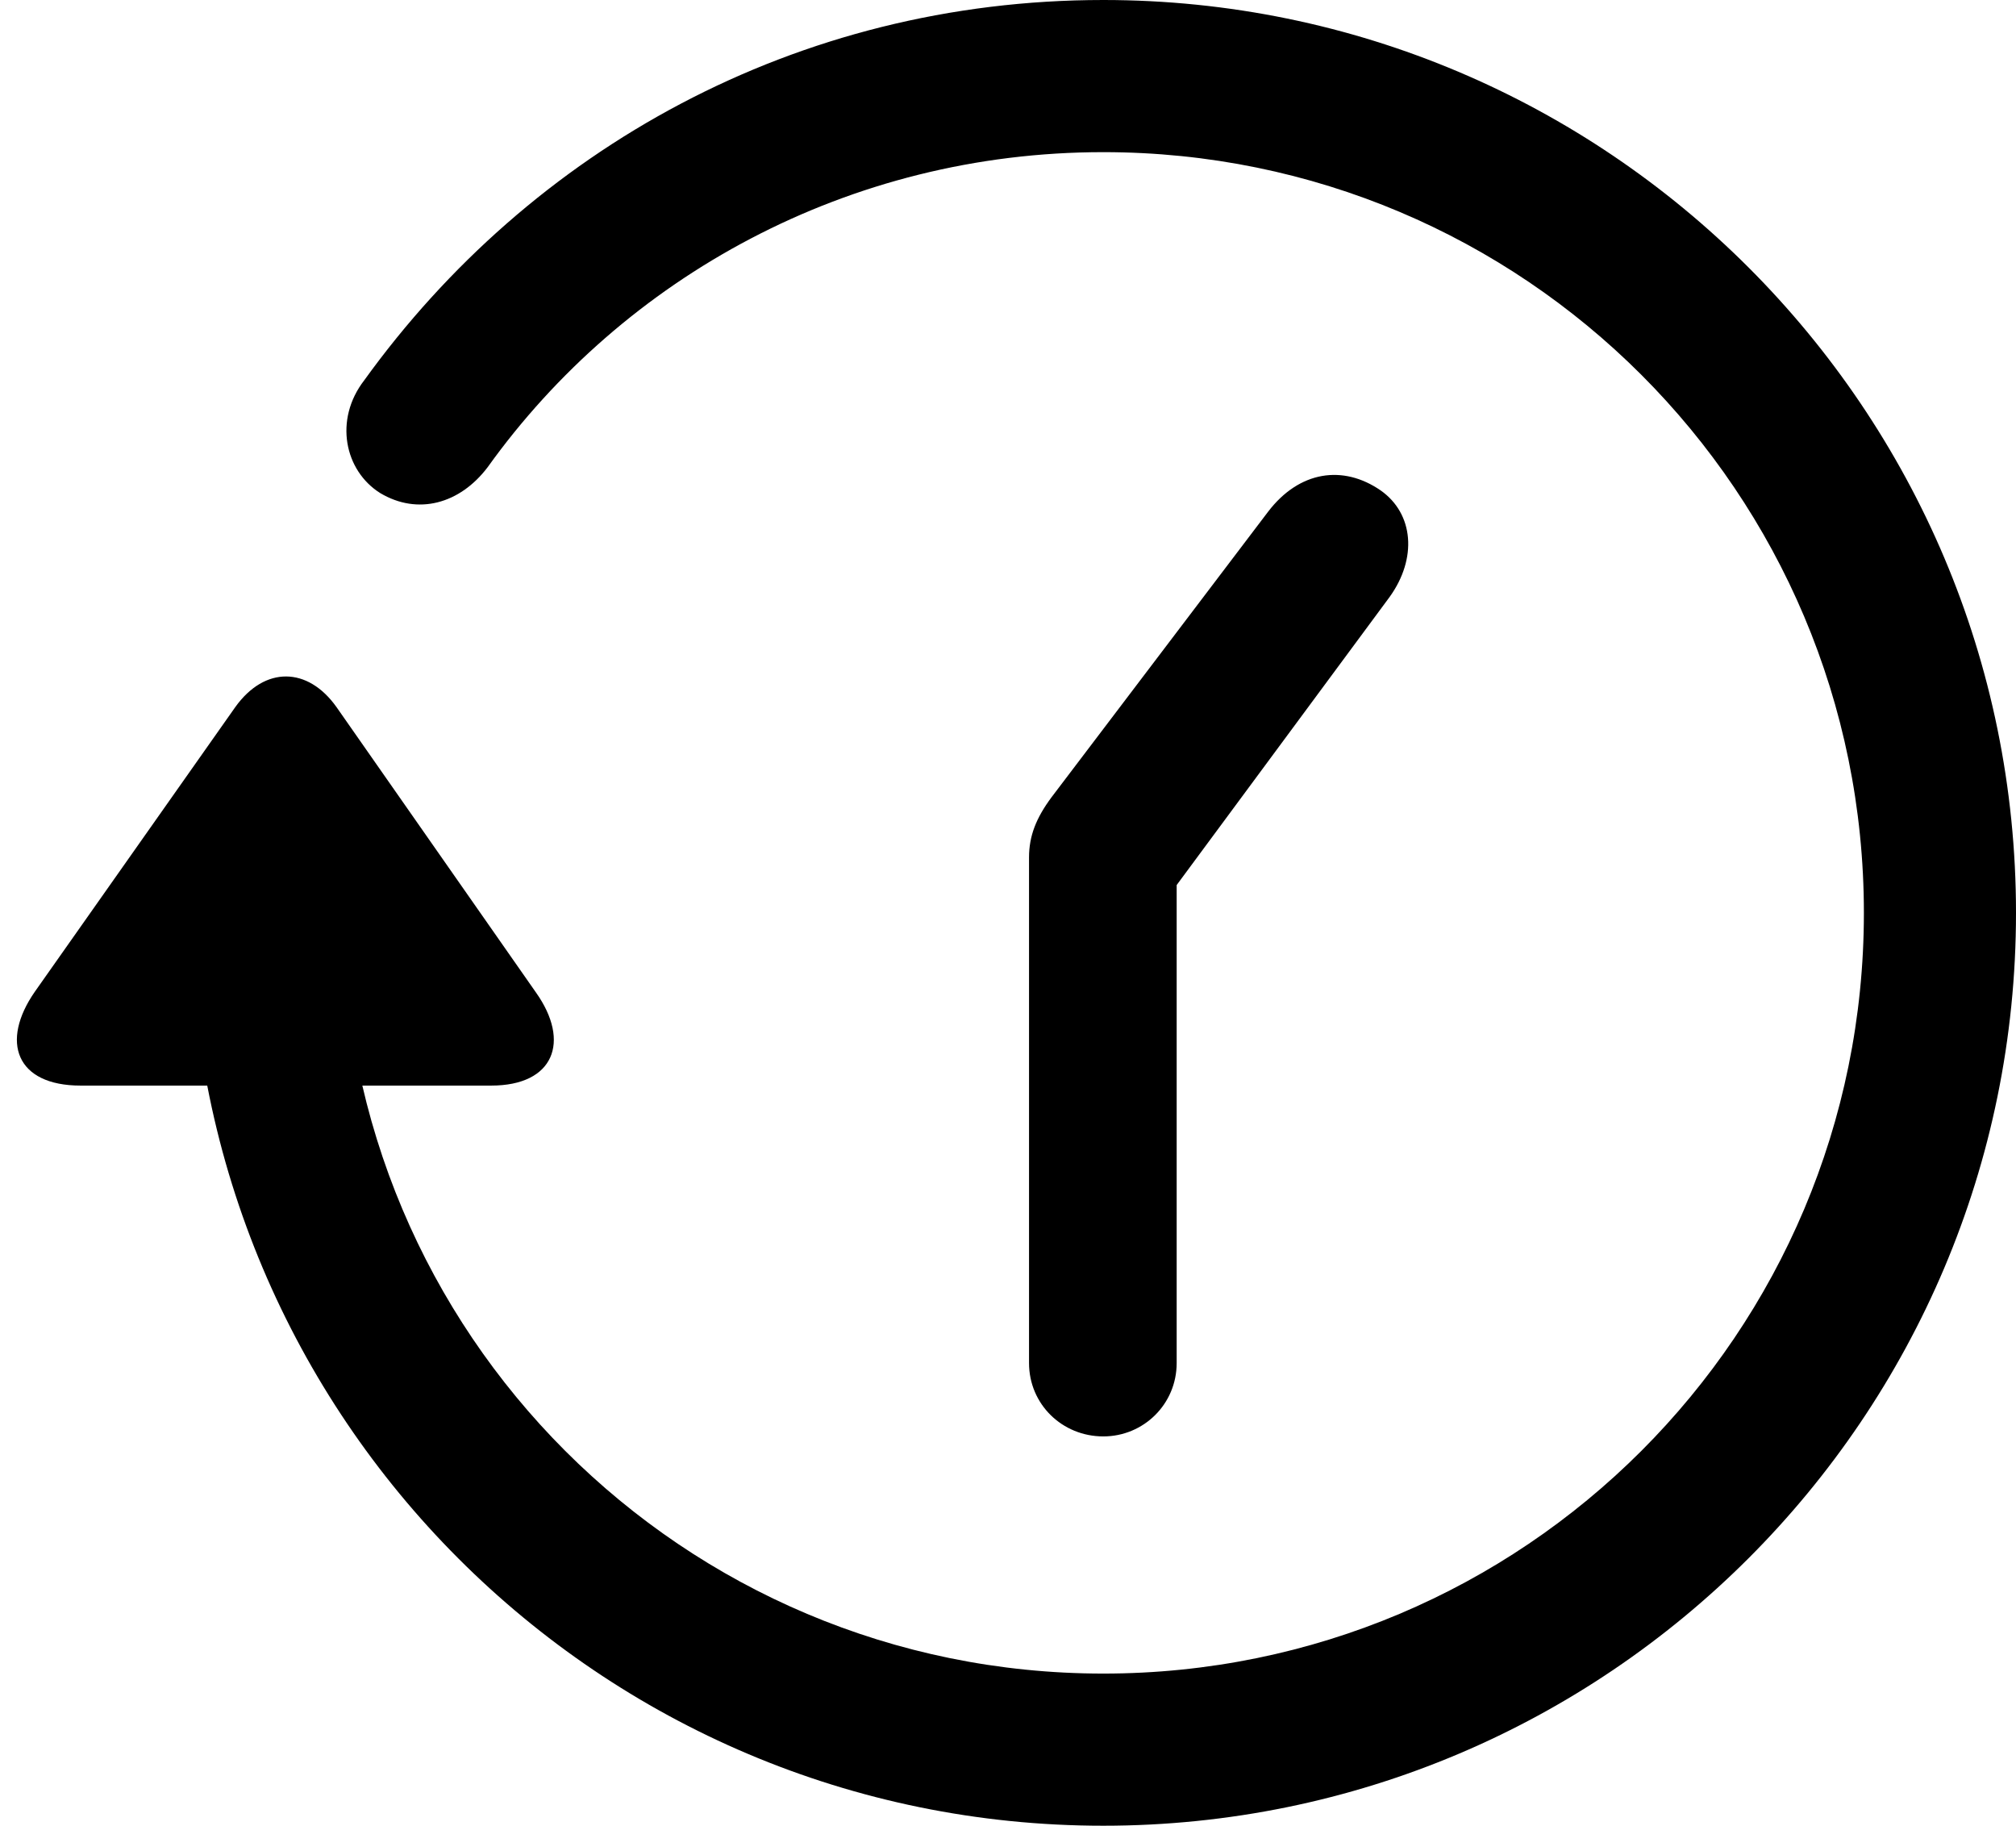
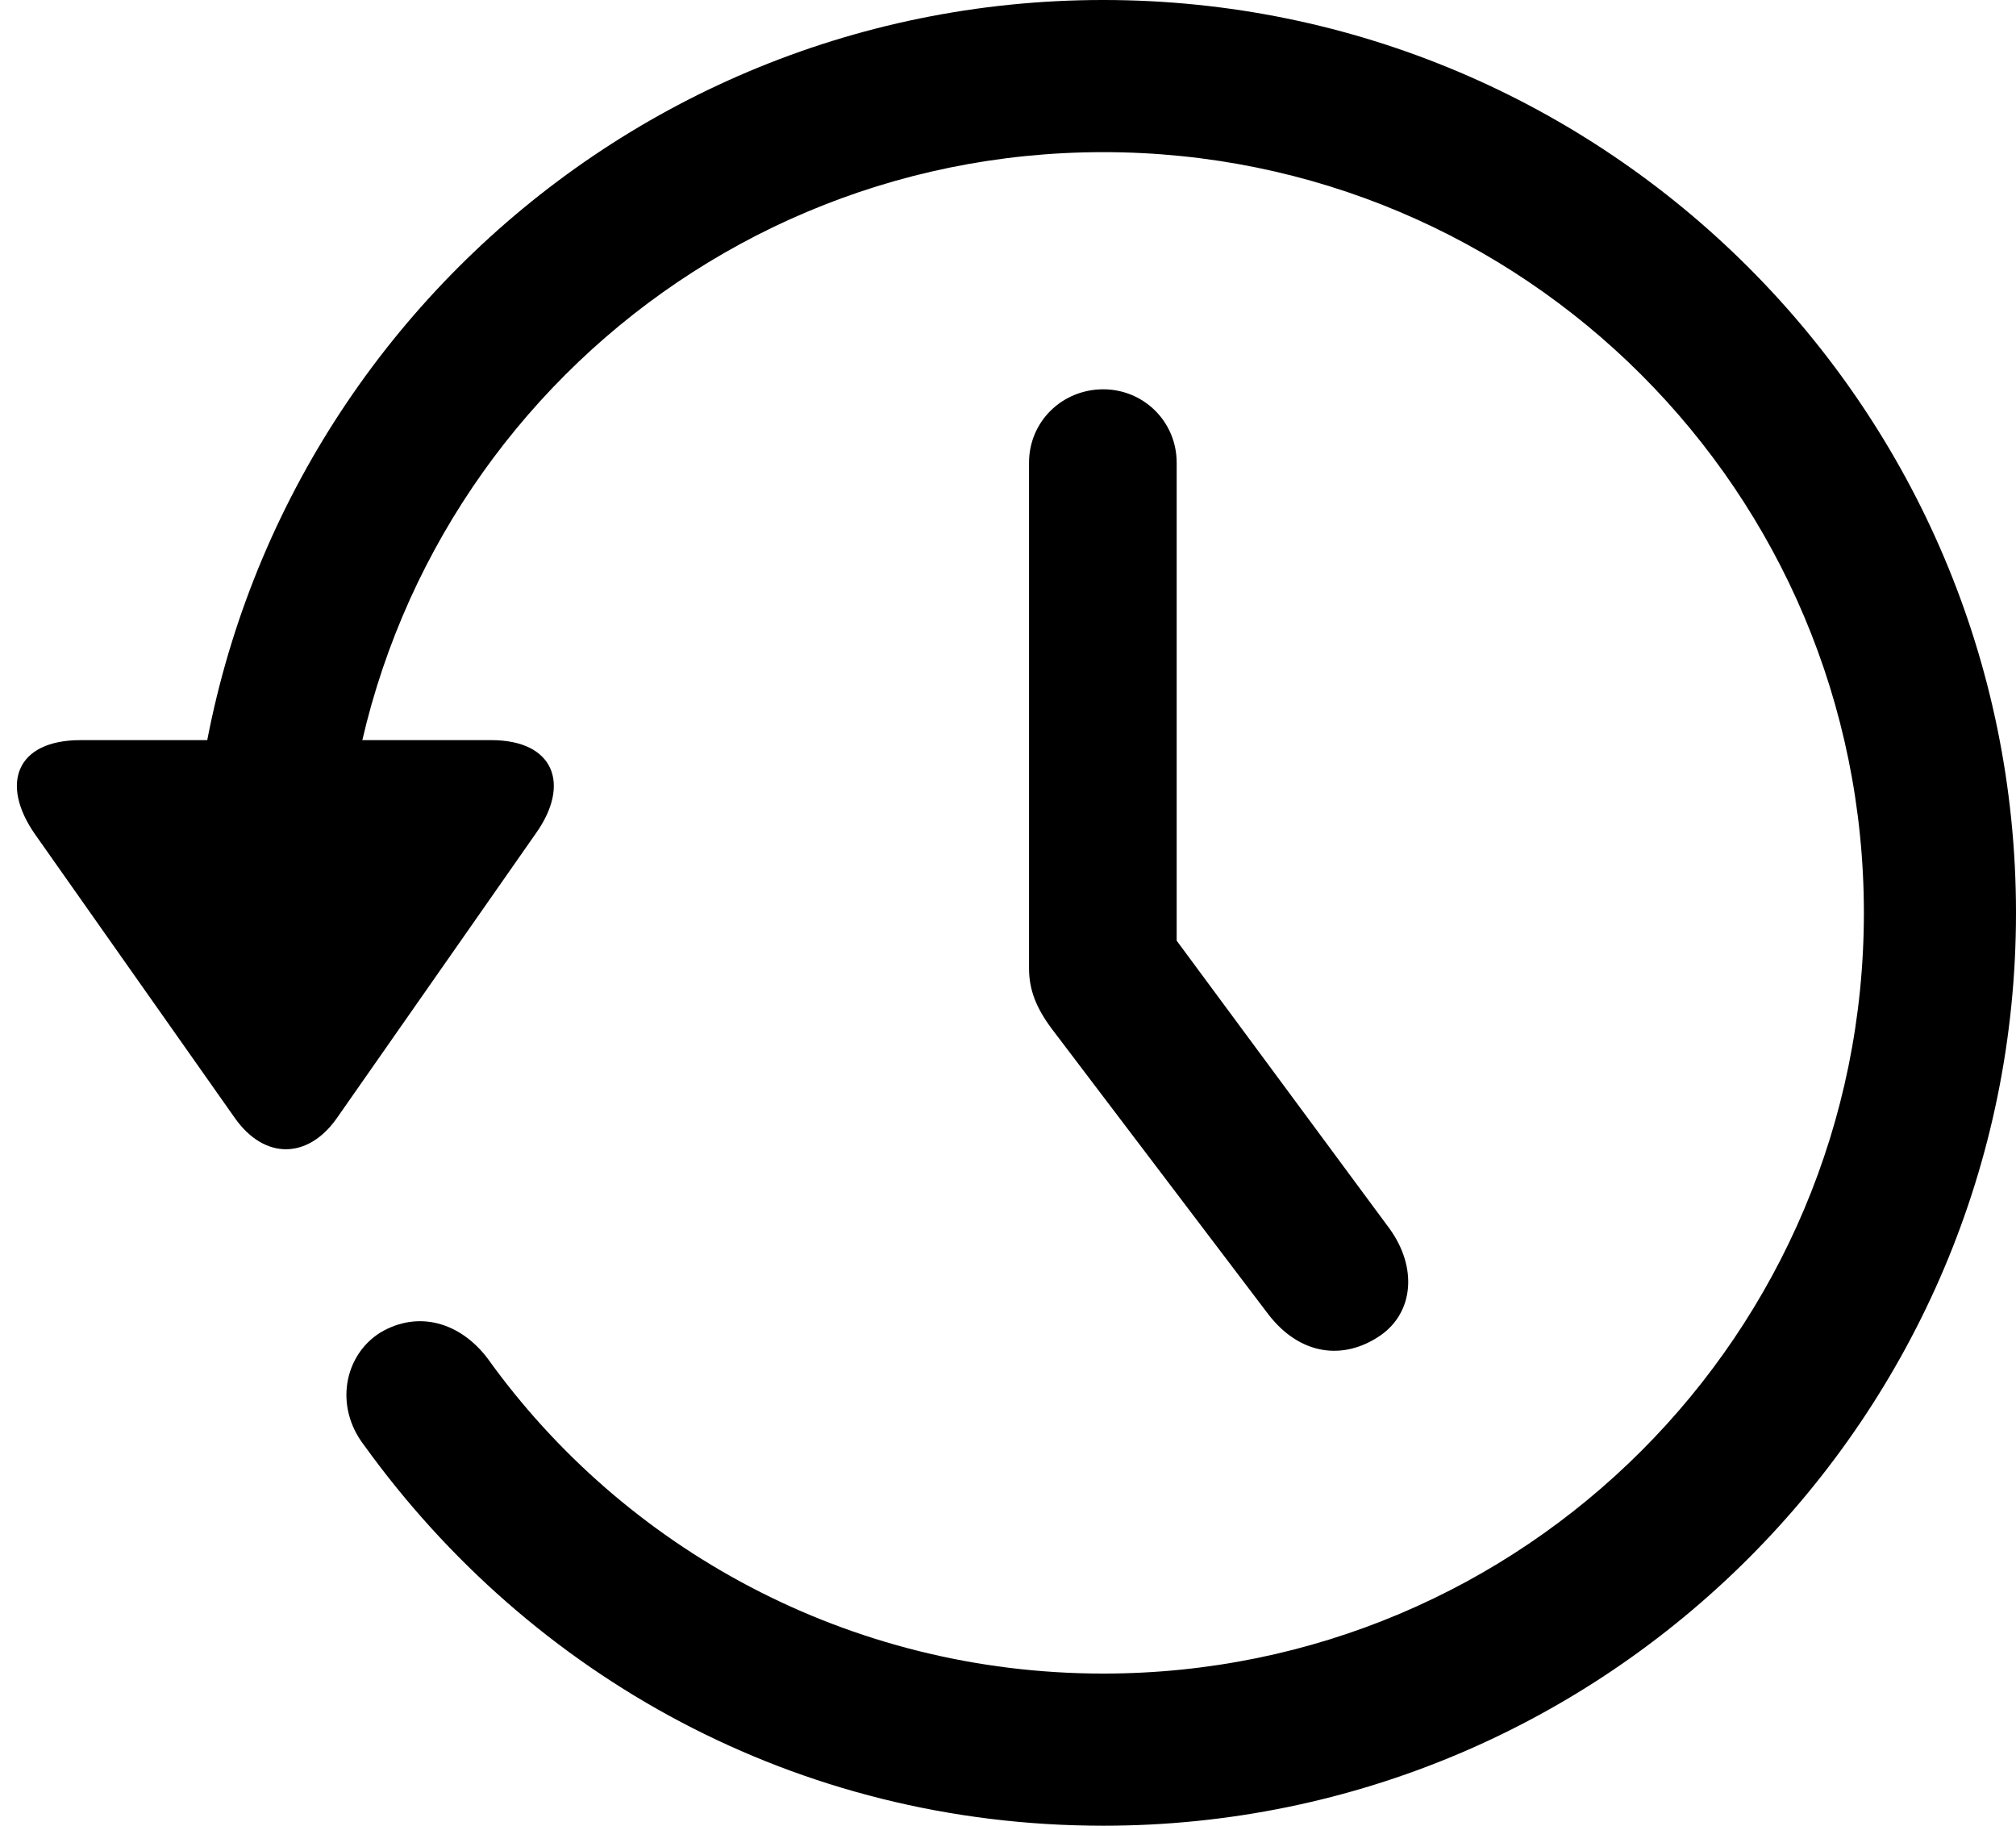
<svg xmlns="http://www.w3.org/2000/svg" viewBox="0 0 220.019 199.219">
-   <path fill-rule="nonzero" d="M8.789 118.457 C1.758 118.457 0 113.672 3.809 108.203 L25.684 77.148 C28.906 72.656 33.594 72.754 36.719 77.148 L58.496 108.301 C62.305 113.672 60.449 118.457 53.613 118.457 Z M220.019 99.609 C220.019 154.59 175.391 199.219 120.41 199.219 C65.43 199.219 20.898 154.687 20.801 99.512 C20.898 94.922 24.512 91.308 29.004 91.308 C33.594 91.308 37.402 95.019 37.402 99.609 C37.402 145.508 74.512 182.617 120.41 182.617 C166.308 182.617 203.418 145.508 203.418 99.609 C203.418 53.711 166.308 16.602 120.41 16.602 C92.578 16.602 68.066 30.273 53.223 50.977 C50.195 54.98 45.605 56.25 41.504 53.809 C37.598 51.367 36.426 45.801 39.746 41.504 C57.91 16.309 86.914 0 120.41 0 C175.391 0 220.019 44.629 220.019 99.609 Z M120.41 156.738 C115.918 156.738 112.305 153.222 112.305 148.73 L112.305 93.555 C112.305 91.211 113.086 89.258 114.746 87.012 L138.379 55.859 C141.797 51.367 146.582 50.684 150.683 53.516 C154.297 56.055 154.687 60.937 151.66 65.137 L119.531 108.594 L128.418 81.348 L128.418 148.73 C128.418 153.222 124.805 156.738 120.41 156.738 Z" fill="black" />
+   <g transform="translate(0,199.2186) scale(1,-1)">
+     <path fill-rule="nonzero" d="M8.789 118.457 C1.758 118.457 0 113.672 3.809 108.203 L25.684 77.148 C28.906 72.656 33.594 72.754 36.719 77.148 L58.496 108.301 C62.305 113.672 60.449 118.457 53.613 118.457 Z M220.019 99.609 C220.019 154.59 175.391 199.219 120.41 199.219 C65.43 199.219 20.898 154.687 20.801 99.512 C20.898 94.922 24.512 91.308 29.004 91.308 C33.594 91.308 37.402 95.019 37.402 99.609 C37.402 145.508 74.512 182.617 120.41 182.617 C166.308 182.617 203.418 145.508 203.418 99.609 C203.418 53.711 166.308 16.602 120.41 16.602 C92.578 16.602 68.066 30.273 53.223 50.977 C50.195 54.98 45.605 56.25 41.504 53.809 C37.598 51.367 36.426 45.801 39.746 41.504 C57.91 16.309 86.914 0 120.41 0 C175.391 0 220.019 44.629 220.019 99.609 Z M120.41 156.738 C115.918 156.738 112.305 153.222 112.305 148.73 L112.305 93.555 C112.305 91.211 113.086 89.258 114.746 87.012 L138.379 55.859 C141.797 51.367 146.582 50.684 150.683 53.516 C154.297 56.055 154.687 60.937 151.66 65.137 L119.531 108.594 L128.418 81.348 L128.418 148.73 C128.418 153.222 124.805 156.738 120.41 156.738 Z" fill="black" />
+   </g>
</svg>
